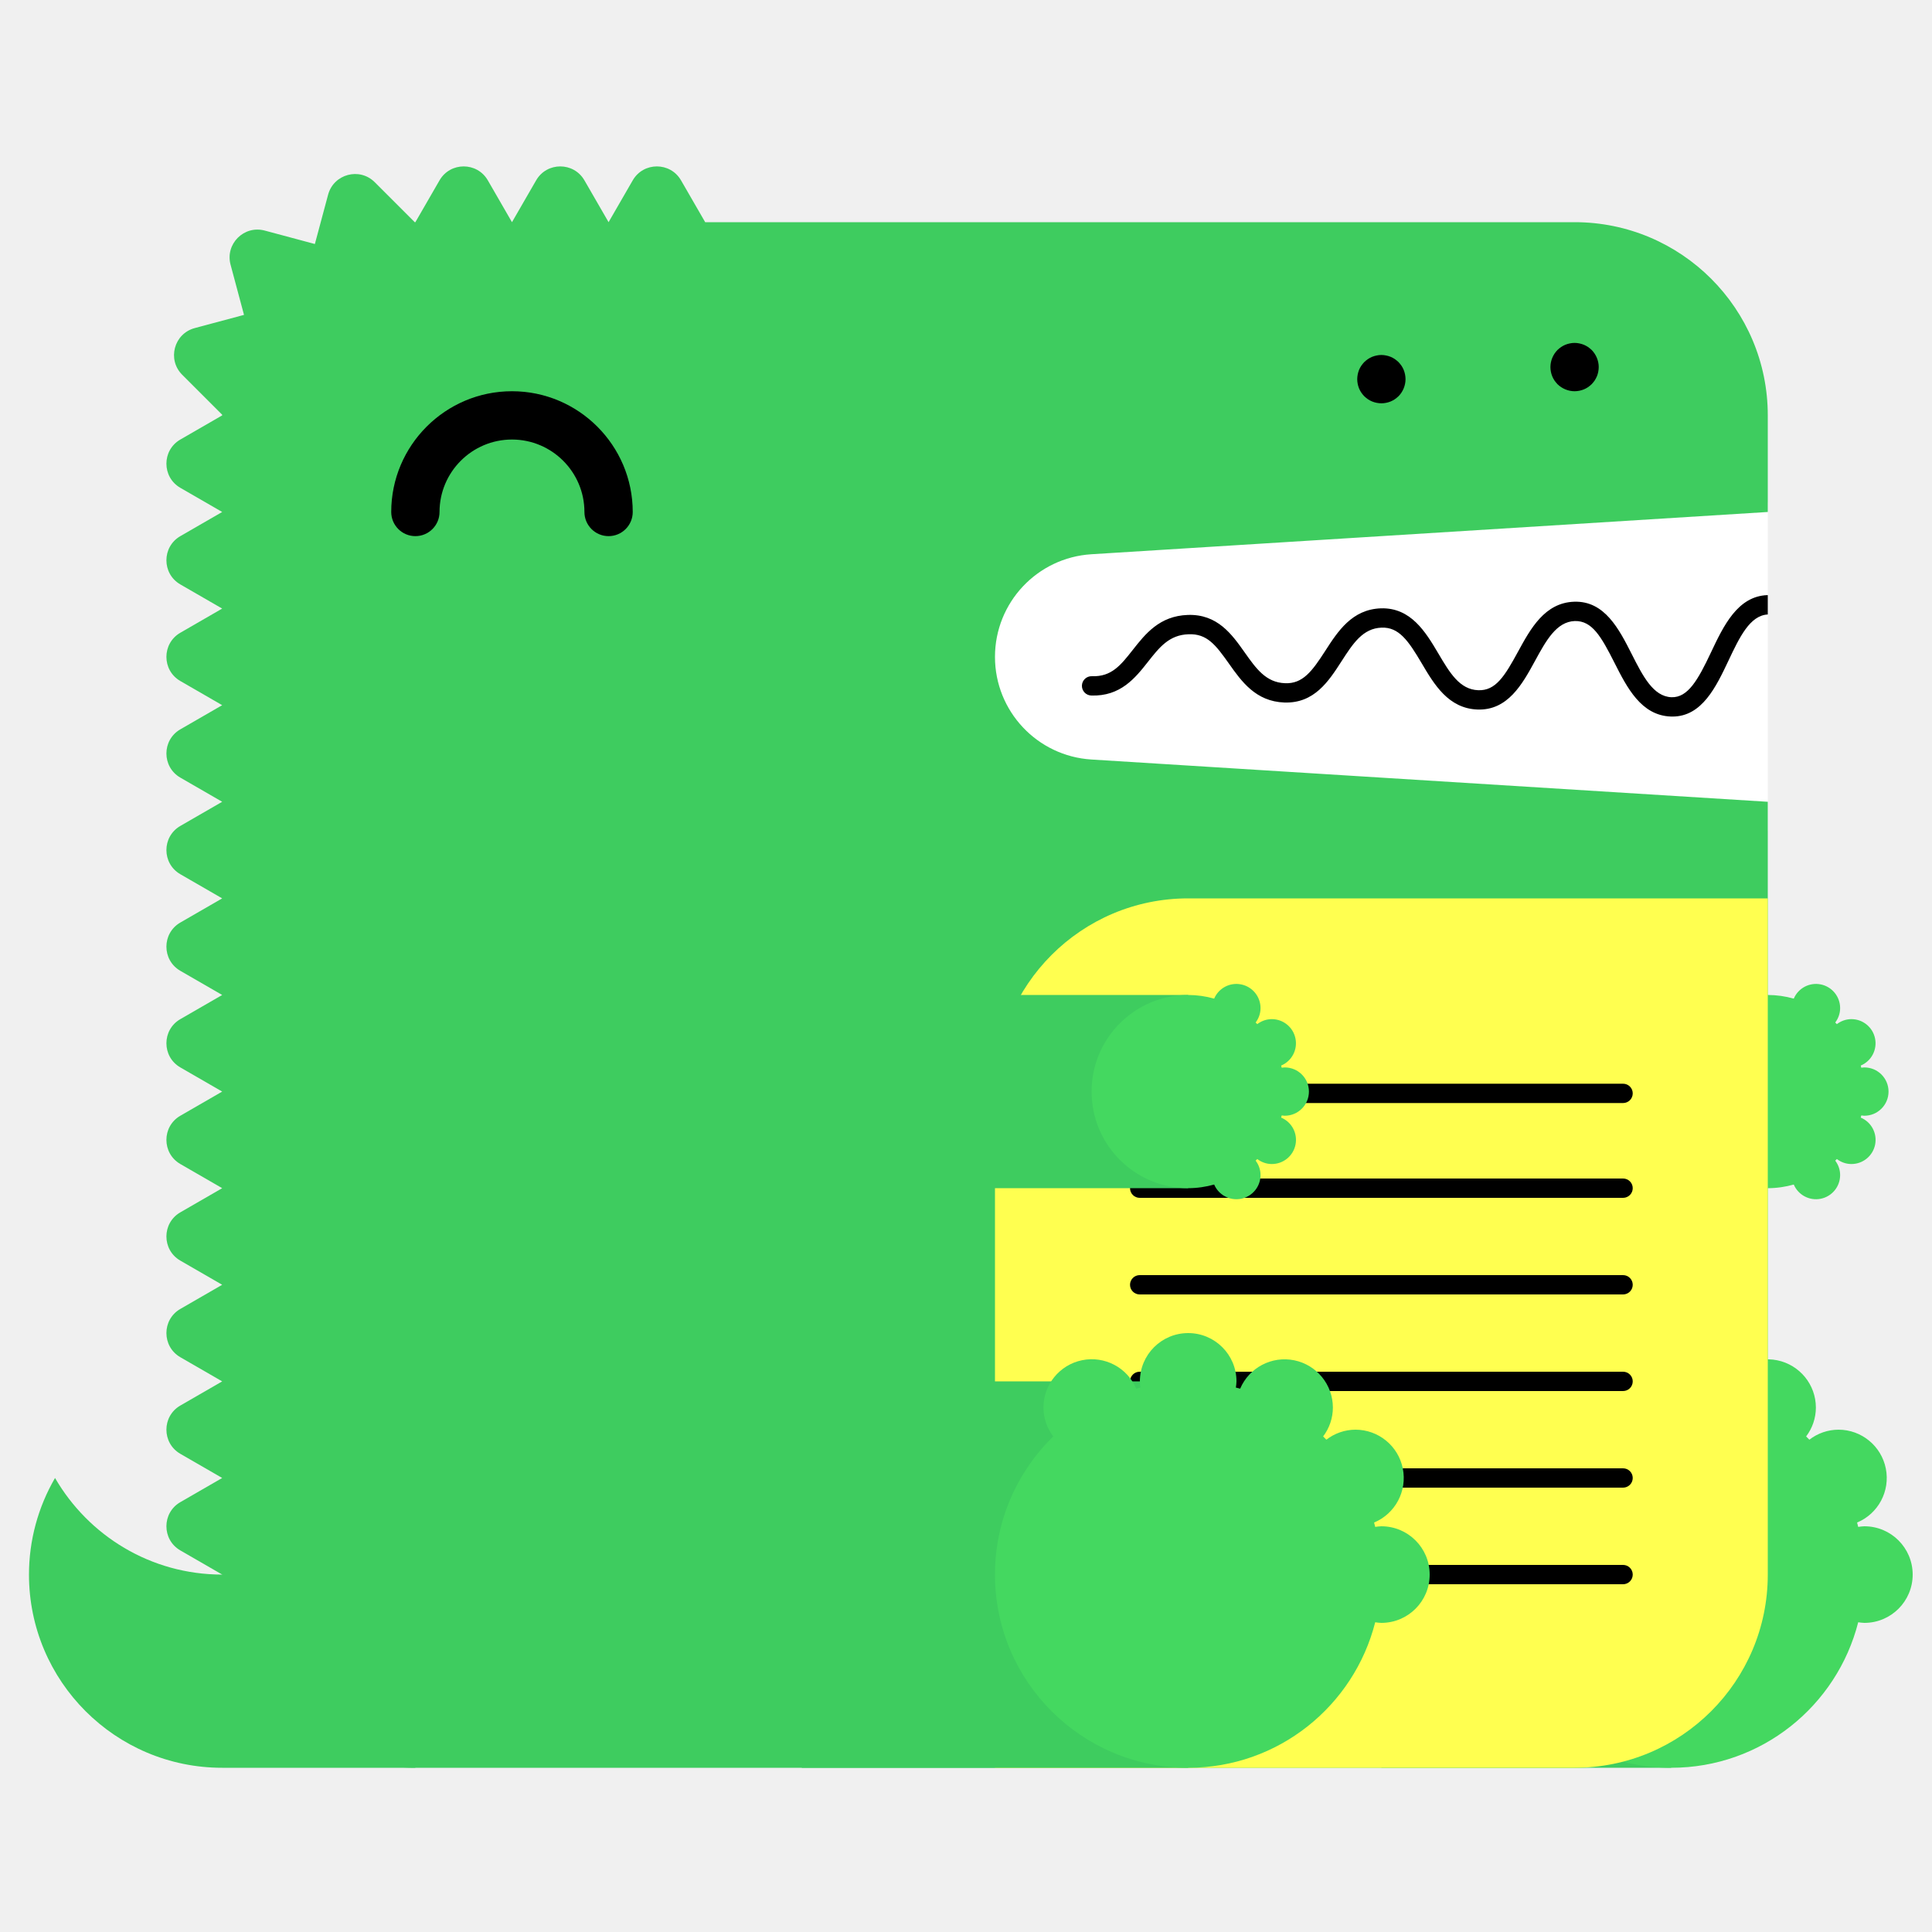
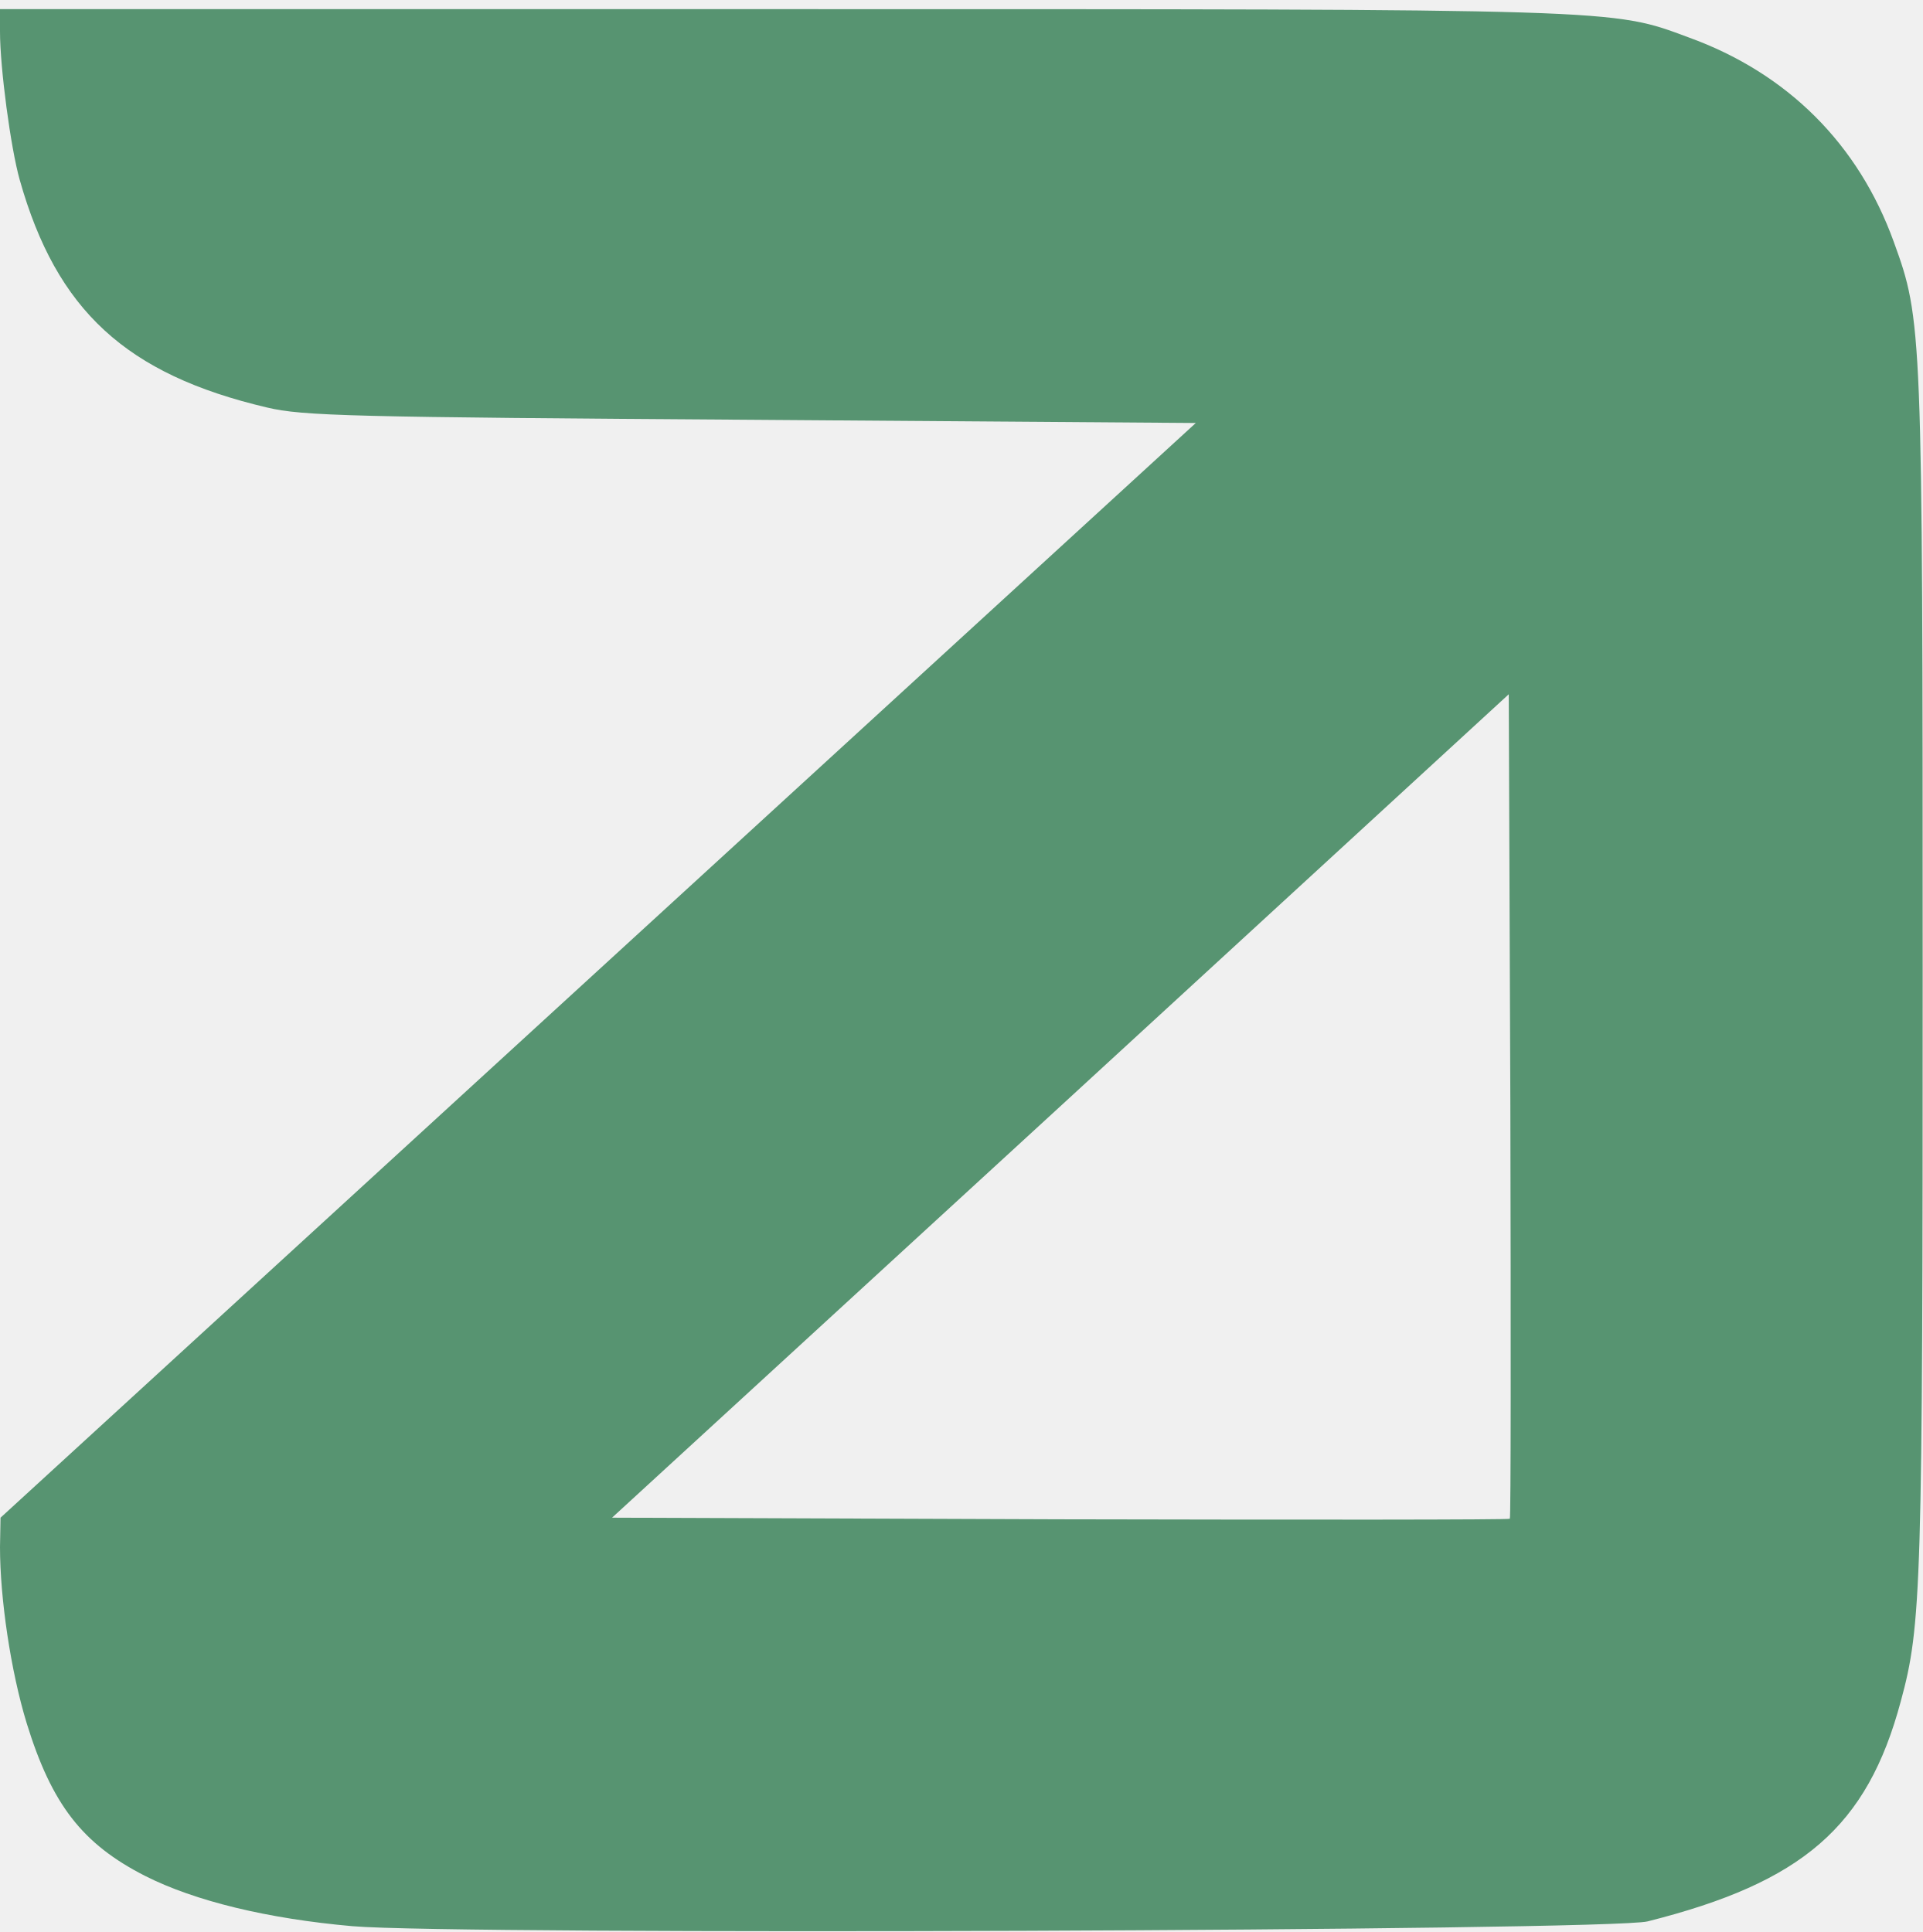
- <svg xmlns="http://www.w3.org/2000/svg" width="200" height="200" viewBox="0 0 200 200">
-   <g fill="none" fill-rule="evenodd">
-     <path fill="#FFF" d="M99 52h84v34H99z" />
-     <path d="M23 163c-7.398 0-13.843-4.027-17.303-10A19.886 19.886 0 0 0 3 163c0 11.046 8.954 20 20 20h20v-20H23z" fill="#3ECC5F" />
-     <path d="M112.98 57.376L183 53V43c0-11.046-8.954-20-20-20H73l-2.5-4.33c-1.112-1.925-3.889-1.925-5 0L63 23l-2.5-4.33c-1.111-1.925-3.889-1.925-5 0L53 23l-2.5-4.33c-1.111-1.925-3.889-1.925-5 0L43 23c-.022 0-.042.003-.065.003l-4.142-4.141c-1.57-1.571-4.252-.853-4.828 1.294l-1.369 5.104-5.192-1.392c-2.148-.575-4.111 1.389-3.535 3.536l1.39 5.193-5.102 1.367c-2.148.576-2.867 3.259-1.296 4.83l4.142 4.142c0 .021-.003.042-.003.064l-4.33 2.5c-1.925 1.111-1.925 3.889 0 5L23 53l-4.33 2.5c-1.925 1.111-1.925 3.889 0 5L23 63l-4.33 2.5c-1.925 1.111-1.925 3.889 0 5L23 73l-4.33 2.5c-1.925 1.111-1.925 3.889 0 5L23 83l-4.33 2.5c-1.925 1.111-1.925 3.889 0 5L23 93l-4.33 2.5c-1.925 1.111-1.925 3.889 0 5L23 103l-4.33 2.5c-1.925 1.111-1.925 3.889 0 5L23 113l-4.33 2.5c-1.925 1.111-1.925 3.889 0 5L23 123l-4.33 2.5c-1.925 1.111-1.925 3.889 0 5L23 133l-4.33 2.5c-1.925 1.111-1.925 3.889 0 5L23 143l-4.33 2.5c-1.925 1.111-1.925 3.889 0 5L23 153l-4.33 2.5c-1.925 1.111-1.925 3.889 0 5L23 163c0 11.046 8.954 20 20 20h120c11.046 0 20-8.954 20-20V83l-70.02-4.376A10.645 10.645 0 0 1 103 68c0-5.621 4.37-10.273 9.98-10.624" fill="#3ECC5F" />
-     <path fill="#3ECC5F" d="M143 183h30v-40h-30z" />
-     <path d="M193 158c-.219 0-.428.037-.639.064-.038-.15-.074-.301-.116-.451A5 5 0 0 0 190.32 148a4.96 4.96 0 0 0-3.016 1.036 26.531 26.531 0 0 0-.335-.336 4.955 4.955 0 0 0 1.011-2.987 5 5 0 0 0-9.599-1.959c-.148-.042-.297-.077-.445-.115.027-.211.064-.42.064-.639a5 5 0 0 0-5-5 5 5 0 0 0-5 5c0 .219.037.428.064.639-.148.038-.297.073-.445.115a4.998 4.998 0 0 0-9.599 1.959c0 1.125.384 2.151 1.011 2.987-3.717 3.632-6.031 8.693-6.031 14.3 0 11.046 8.954 20 20 20 9.339 0 17.16-6.41 19.361-15.064.211.027.42.064.639.064a5 5 0 0 0 5-5 5 5 0 0 0-5-5" fill="#44D860" />
-     <path fill="#3ECC5F" d="M153 123h30v-20h-30z" />
-     <path d="M193 115.5a2.5 2.5 0 1 0 0-5c-.109 0-.214.019-.319.032-.02-.075-.037-.15-.058-.225a2.501 2.501 0 0 0-.963-4.807c-.569 0-1.088.197-1.508.518a6.653 6.653 0 0 0-.168-.168c.314-.417.506-.931.506-1.494a2.5 2.5 0 0 0-4.8-.979A9.987 9.987 0 0 0 183 103c-5.522 0-10 4.478-10 10s4.478 10 10 10c.934 0 1.833-.138 2.69-.377a2.5 2.5 0 0 0 4.8-.979c0-.563-.192-1.077-.506-1.494.057-.055.113-.111.168-.168.42.321.939.518 1.508.518a2.5 2.5 0 0 0 .963-4.807c.021-.074.038-.15.058-.225.105.013.21.032.319.032" fill="#44D860" />
-     <path d="M63 55.5a2.5 2.5 0 0 1-2.5-2.5c0-4.136-3.364-7.5-7.5-7.5s-7.5 3.364-7.5 7.5a2.5 2.5 0 1 1-5 0c0-6.893 5.607-12.5 12.5-12.5S65.5 46.107 65.5 53a2.5 2.5 0 0 1-2.5 2.5" fill="#000" />
-     <path d="M103 183h60c11.046 0 20-8.954 20-20V93h-60c-11.046 0-20 8.954-20 20v70z" fill="#FFFF50" />
-     <path d="M168.02 124h-50.04a1 1 0 1 1 0-2h50.04a1 1 0 1 1 0 2m0 20h-50.04a1 1 0 1 1 0-2h50.04a1 1 0 1 1 0 2m0 20h-50.04a1 1 0 1 1 0-2h50.04a1 1 0 1 1 0 2m0-49.814h-50.04a1 1 0 1 1 0-2h50.04a1 1 0 1 1 0 2m0 19.814h-50.04a1 1 0 1 1 0-2h50.04a1 1 0 1 1 0 2m0 20h-50.04a1 1 0 1 1 0-2h50.04a1 1 0 1 1 0 2M183 61.611c-.012 0-.022-.006-.034-.005-3.09.105-4.552 3.196-5.842 5.923-1.346 2.85-2.387 4.703-4.093 4.647-1.889-.068-2.969-2.202-4.113-4.46-1.314-2.594-2.814-5.536-5.963-5.426-3.046.104-4.513 2.794-5.807 5.167-1.377 2.528-2.314 4.065-4.121 3.994-1.927-.07-2.951-1.805-4.136-3.813-1.321-2.236-2.848-4.75-5.936-4.664-2.994.103-4.465 2.385-5.763 4.4-1.373 2.13-2.335 3.428-4.165 3.351-1.973-.07-2.992-1.51-4.171-3.177-1.324-1.873-2.816-3.993-5.895-3.89-2.928.1-4.399 1.97-5.696 3.618-1.232 1.564-2.194 2.802-4.229 2.724a1 1 0 0 0-.072 2c3.017.101 4.545-1.8 5.872-3.487 1.177-1.496 2.193-2.787 4.193-2.855 1.926-.082 2.829 1.115 4.195 3.045 1.297 1.834 2.769 3.914 5.731 4.021 3.103.104 4.596-2.215 5.918-4.267 1.182-1.834 2.202-3.417 4.15-3.484 1.793-.067 2.769 1.35 4.145 3.681 1.297 2.197 2.766 4.686 5.787 4.796 3.125.108 4.634-2.62 5.949-5.035 1.139-2.088 2.214-4.06 4.119-4.126 1.793-.042 2.728 1.595 4.111 4.33 1.292 2.553 2.757 5.445 5.825 5.556l.169.003c3.064 0 4.518-3.075 5.805-5.794 1.139-2.41 2.217-4.68 4.067-4.773v-2z" fill="#000" />
-     <path fill="#3ECC5F" d="M83 183h40v-40H83z" />
-     <path d="M143 158c-.219 0-.428.037-.639.064-.038-.15-.074-.301-.116-.451A5 5 0 0 0 140.32 148a4.96 4.96 0 0 0-3.016 1.036 26.531 26.531 0 0 0-.335-.336 4.955 4.955 0 0 0 1.011-2.987 5 5 0 0 0-9.599-1.959c-.148-.042-.297-.077-.445-.115.027-.211.064-.42.064-.639a5 5 0 0 0-5-5 5 5 0 0 0-5 5c0 .219.037.428.064.639-.148.038-.297.073-.445.115a4.998 4.998 0 0 0-9.599 1.959c0 1.125.384 2.151 1.011 2.987-3.717 3.632-6.031 8.693-6.031 14.3 0 11.046 8.954 20 20 20 9.339 0 17.16-6.41 19.361-15.064.211.027.42.064.639.064a5 5 0 0 0 5-5 5 5 0 0 0-5-5" fill="#44D860" />
-     <path fill="#3ECC5F" d="M83 123h40v-20H83z" />
-     <path d="M133 115.5a2.5 2.5 0 1 0 0-5c-.109 0-.214.019-.319.032-.02-.075-.037-.15-.058-.225a2.501 2.501 0 0 0-.963-4.807c-.569 0-1.088.197-1.508.518a6.653 6.653 0 0 0-.168-.168c.314-.417.506-.931.506-1.494a2.5 2.5 0 0 0-4.8-.979A9.987 9.987 0 0 0 123 103c-5.522 0-10 4.478-10 10s4.478 10 10 10c.934 0 1.833-.138 2.69-.377a2.5 2.5 0 0 0 4.8-.979c0-.563-.192-1.077-.506-1.494.057-.055.113-.111.168-.168.42.321.939.518 1.508.518a2.5 2.5 0 0 0 .963-4.807c.021-.074.038-.15.058-.225.105.013.21.032.319.032" fill="#44D860" />
-     <path d="M143 41.75c-.16 0-.33-.02-.49-.05a2.52 2.52 0 0 1-.47-.14c-.15-.06-.29-.14-.431-.23-.13-.09-.259-.2-.38-.31-.109-.12-.219-.24-.309-.38s-.17-.28-.231-.43a2.619 2.619 0 0 1-.189-.96c0-.16.02-.33.05-.49.03-.16.08-.31.139-.47.061-.15.141-.29.231-.43.09-.13.2-.26.309-.38.121-.11.25-.22.38-.31.141-.09.281-.17.431-.23.149-.06.31-.11.47-.14.32-.07.65-.07.98 0 .159.03.32.08.47.14.149.06.29.14.43.23.13.09.259.2.38.31.11.12.22.25.31.38.09.14.17.28.23.43.06.16.11.31.14.47.029.16.05.33.05.49 0 .66-.271 1.31-.73 1.77-.121.11-.25.22-.38.31-.14.09-.281.17-.43.23a2.565 2.565 0 0 1-.96.19m20-1.25c-.66 0-1.3-.27-1.771-.73a3.802 3.802 0 0 1-.309-.38c-.09-.14-.17-.28-.231-.43a2.619 2.619 0 0 1-.189-.96c0-.66.27-1.3.729-1.77.121-.11.25-.22.38-.31.141-.09.281-.17.431-.23.149-.06.31-.11.47-.14.32-.07.66-.07.98 0 .159.03.32.08.47.14.149.06.29.14.43.23.13.09.259.2.38.31.459.47.73 1.11.73 1.77 0 .16-.021.33-.05.49-.03.16-.08.32-.14.47-.07.15-.14.29-.23.43-.09.13-.2.26-.31.38-.121.11-.25.22-.38.31-.14.09-.281.17-.43.23a2.565 2.565 0 0 1-.96.19" fill="#000" />
-   </g>
+ <svg xmlns="http://www.w3.org/2000/svg" width="200" height="201" viewBox="0 0 200 201" fill="none">
+   <path d="M0 3.285C0 7.063 1.111 15.396 2.056 18.729C5.889 32.285 13.111 38.952 27.778 42.396C31.5 43.285 36.611 43.396 78.167 43.674L124.389 44.007L62.222 100.952L0.056 157.896L0 160.952C0 166.285 1.111 173.84 2.778 179.285C5.389 187.729 8.556 191.84 15.111 195.174C20.278 197.785 27.833 199.618 36.667 200.396C47.444 201.34 167.444 200.896 171.389 199.896C187.5 195.84 194.222 190.063 197.722 177.007C199.889 169.063 200 165.174 200 101.229C200 34.007 199.944 33.285 197 25.174C193.333 15.007 185.944 7.618 175.667 3.896C167.611 0.896 168.944 0.951 81.278 0.951H0V3.285ZM157.056 158.007C156.944 158.118 135.889 158.118 110.278 158.063L63.667 157.896L110.333 115.063L156.944 72.229L157.111 115.007C157.167 138.563 157.167 157.896 157.056 158.007Z" fill="#579471" />
</svg>
